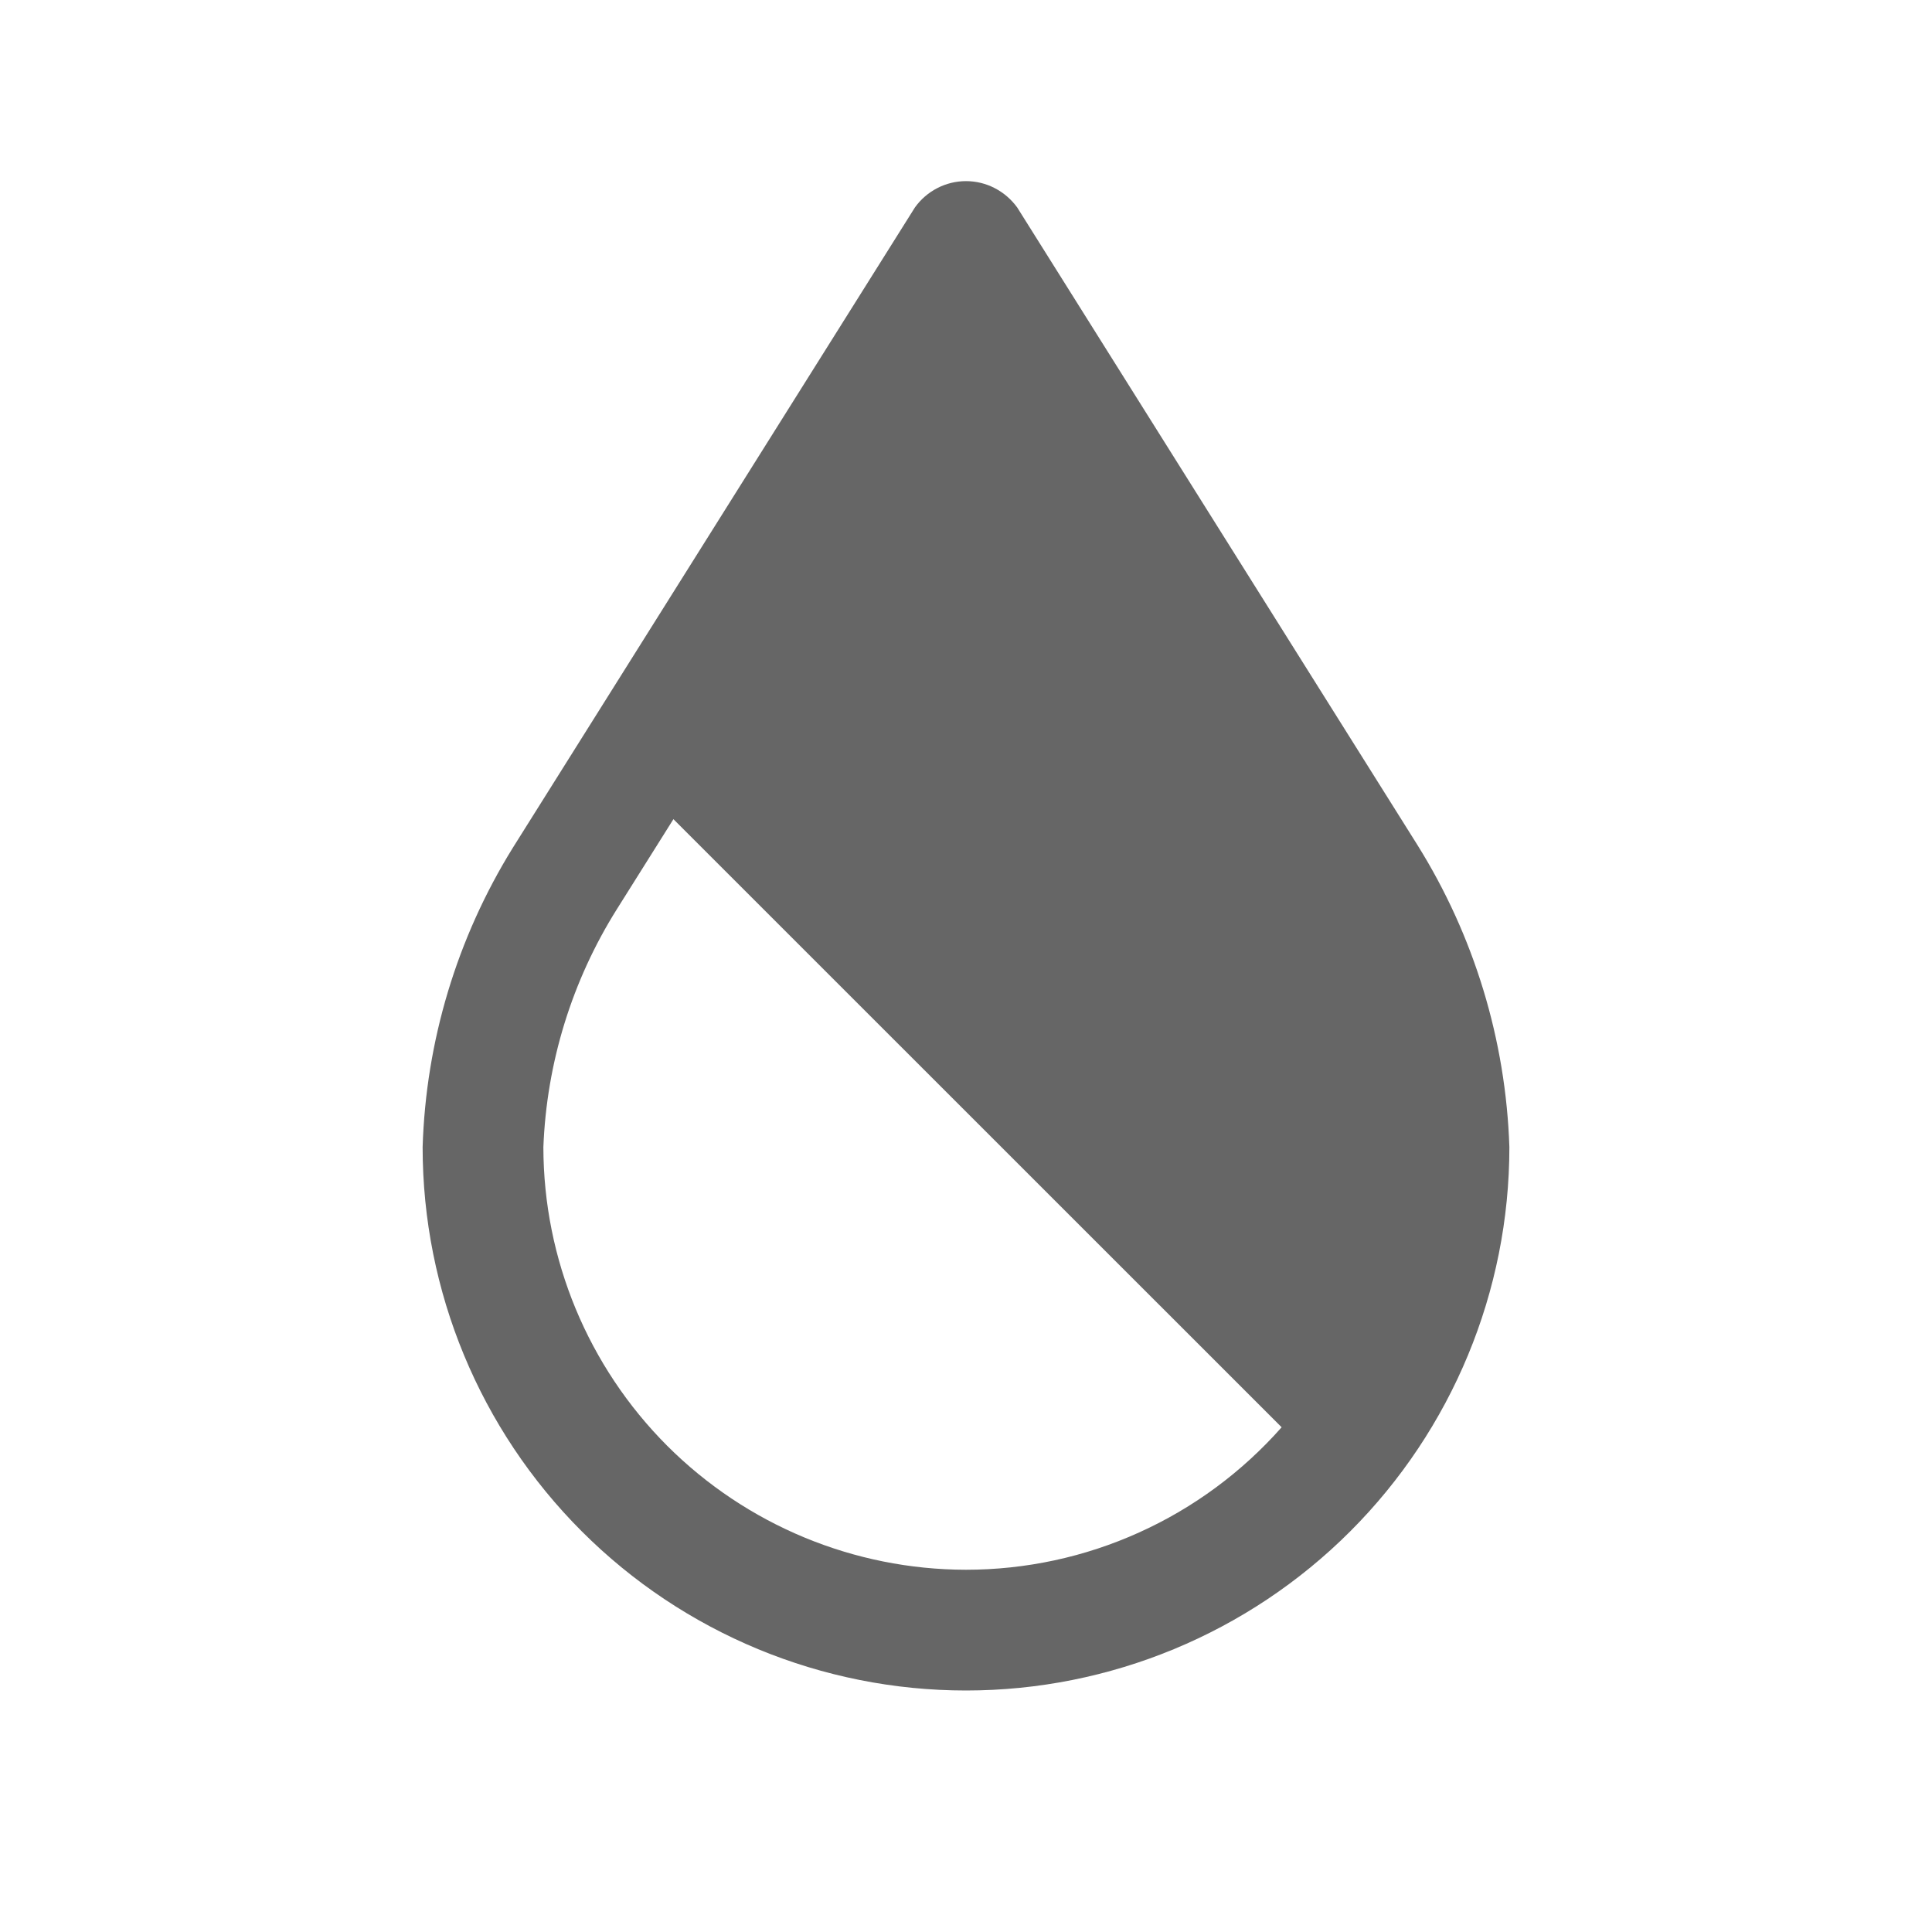
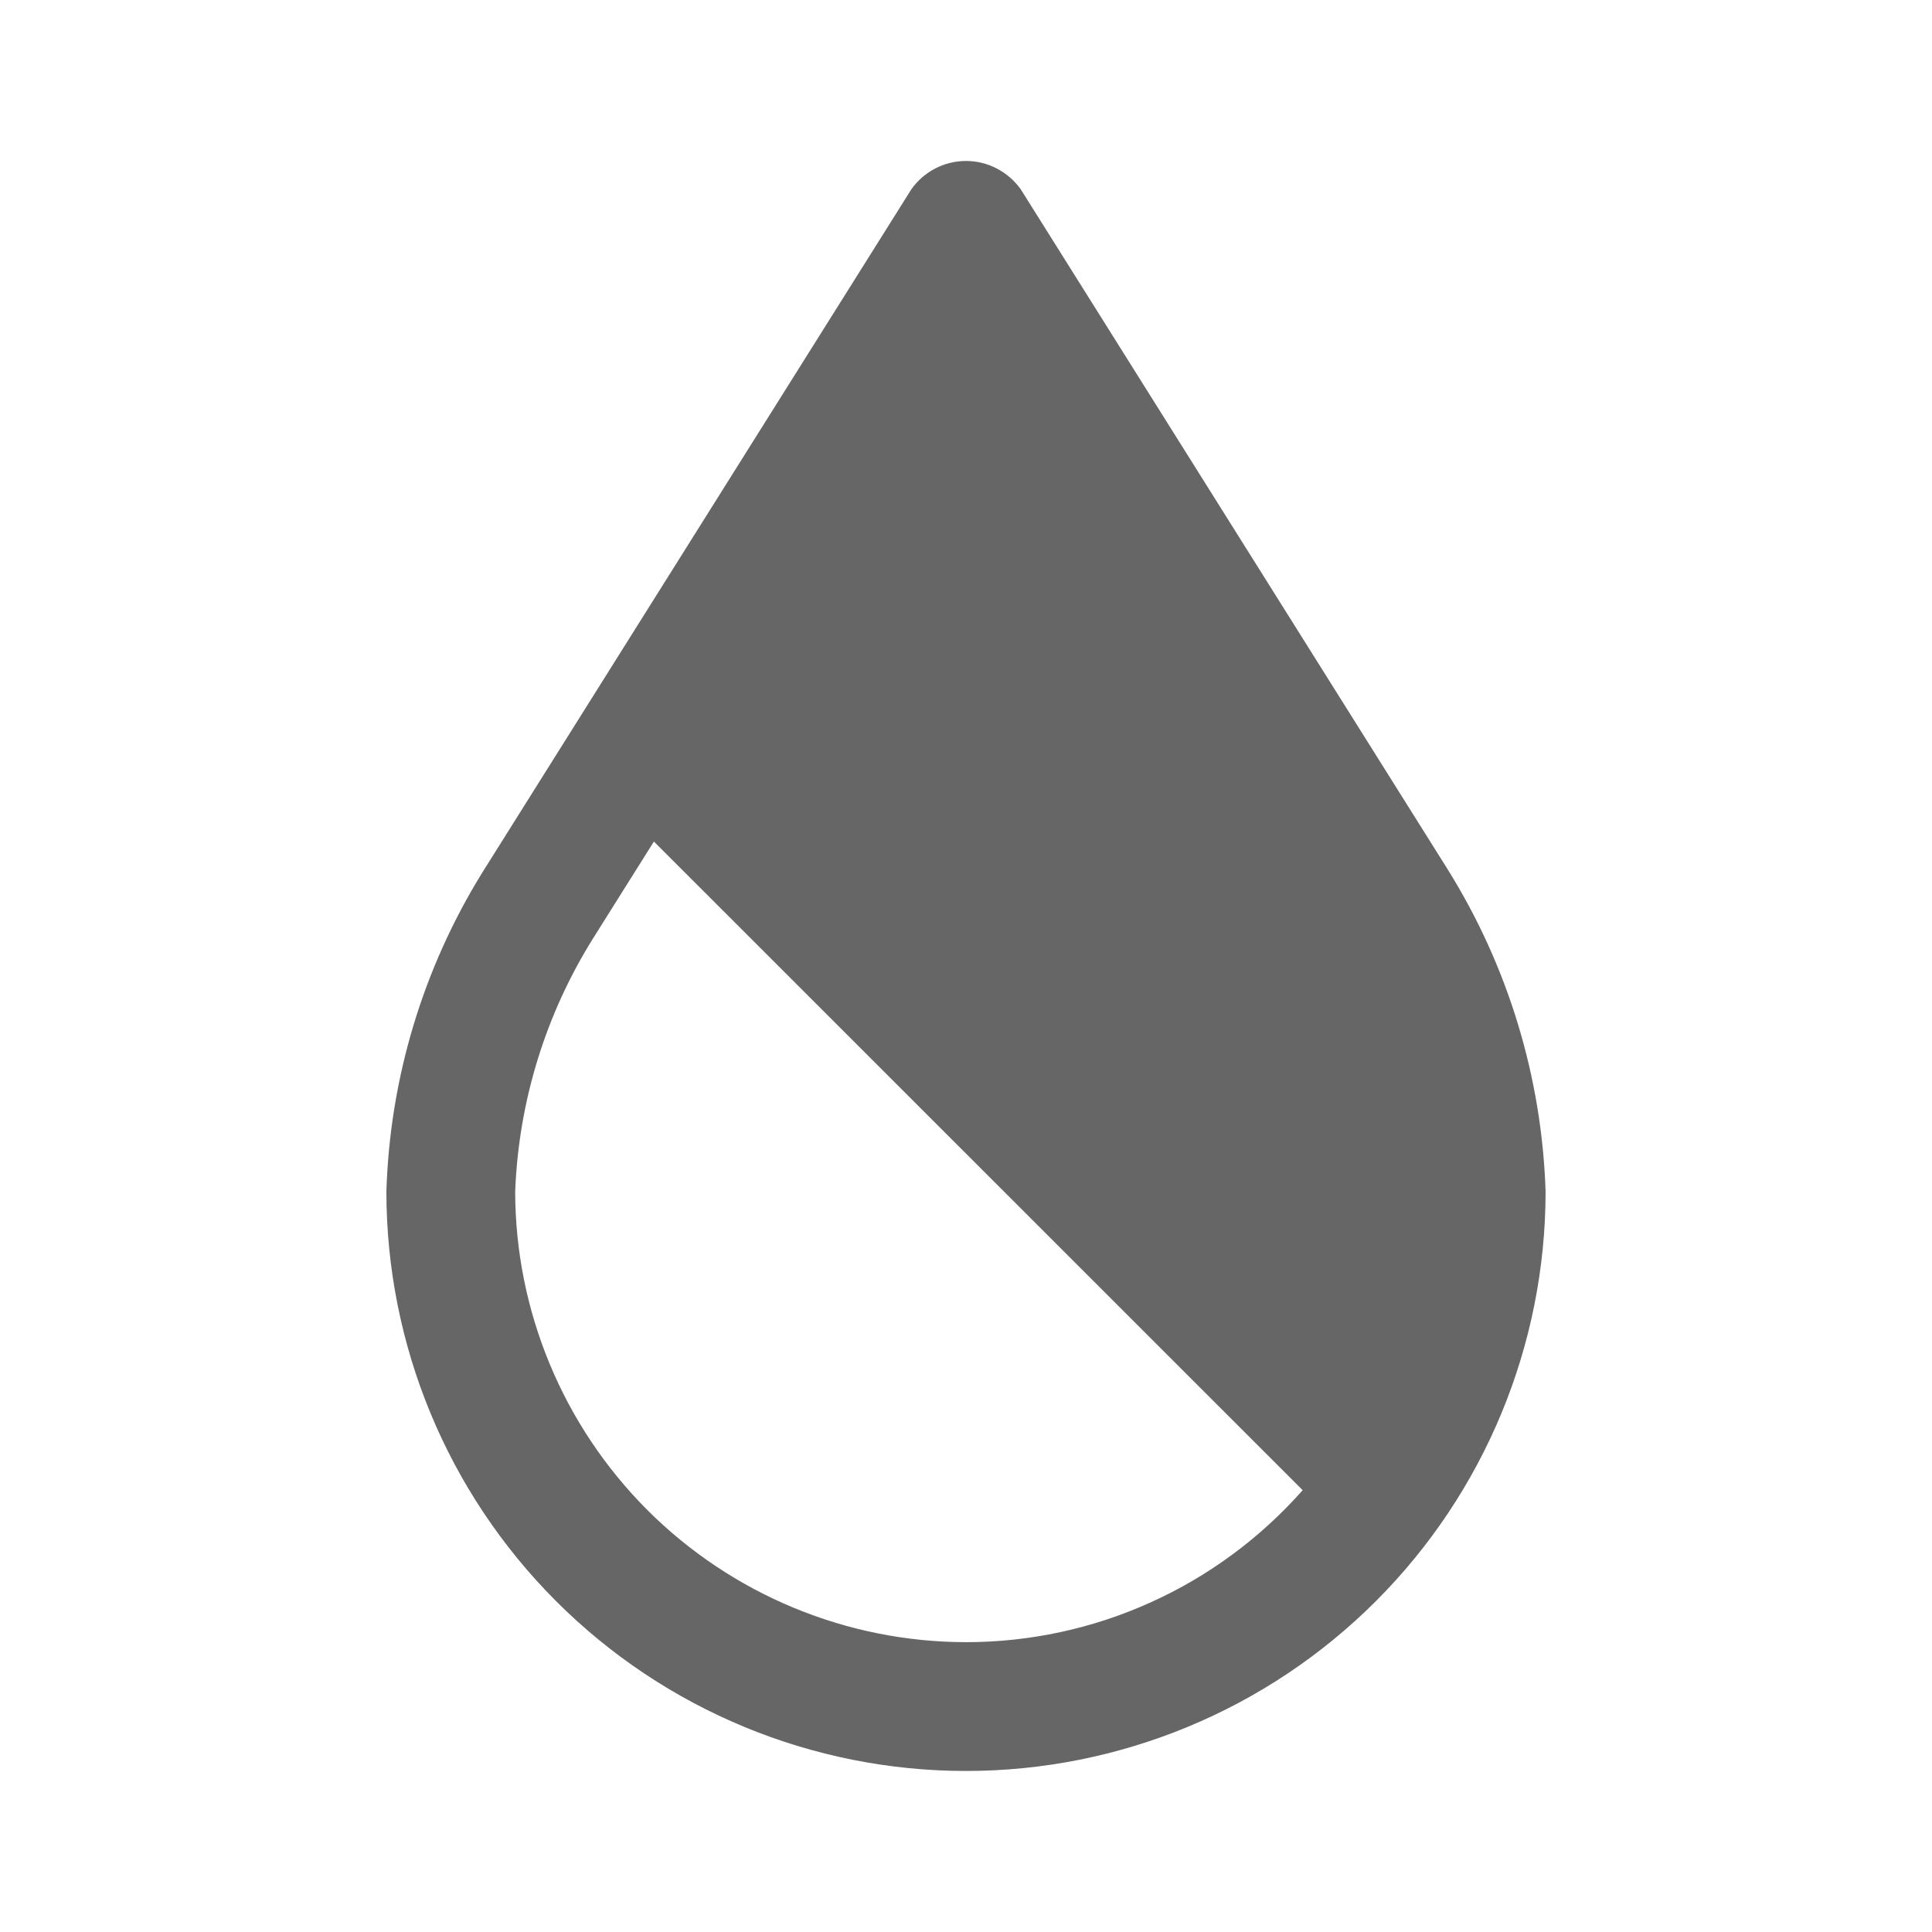
- <svg xmlns="http://www.w3.org/2000/svg" width="16" height="16" viewBox="0 0 16 16" fill="none">
-   <g id="carbon:humidity">
-     <path id="Vector" d="M11.738 6.997L8.424 1.718C8.375 1.651 8.312 1.596 8.238 1.558C8.165 1.52 8.083 1.5 8 1.5C7.917 1.5 7.835 1.52 7.762 1.558C7.688 1.596 7.625 1.651 7.577 1.718L4.247 7.021C3.784 7.768 3.527 8.623 3.5 9.5C3.5 10.694 3.974 11.838 4.818 12.682C5.662 13.526 6.807 14 8 14C9.193 14 10.338 13.526 11.182 12.682C12.026 11.838 12.5 10.694 12.5 9.5C12.471 8.613 12.208 7.749 11.738 6.997ZM8 13C7.072 12.999 6.183 12.63 5.526 11.974C4.87 11.317 4.501 10.428 4.5 9.5C4.527 8.801 4.737 8.121 5.109 7.529L5.577 6.784L10.614 11.82C10.286 12.191 9.884 12.488 9.434 12.691C8.983 12.895 8.494 13 8 13Z" fill="#666666" />
+ <svg xmlns="http://www.w3.org/2000/svg" width="24" height="24" viewBox="0 0 24 24" fill="none">
+   <g transform="translate(-0.8002 -0.4004) scale(1.6)">
+     <g id="carbon:humidity">
+       <path id="Vector" d="M11.738 6.997L8.424 1.718C8.375 1.651 8.312 1.596 8.238 1.558C8.165 1.52 8.083 1.5 8 1.5C7.917 1.5 7.835 1.52 7.762 1.558C7.688 1.596 7.625 1.651 7.577 1.718L4.247 7.021C3.784 7.768 3.527 8.623 3.5 9.5C3.5 10.694 3.974 11.838 4.818 12.682C5.662 13.526 6.807 14 8 14C9.193 14 10.338 13.526 11.182 12.682C12.026 11.838 12.5 10.694 12.5 9.5C12.471 8.613 12.208 7.749 11.738 6.997ZM8 13C7.072 12.999 6.183 12.63 5.526 11.974C4.87 11.317 4.501 10.428 4.5 9.5C4.527 8.801 4.737 8.121 5.109 7.529L5.577 6.784L10.614 11.82C10.286 12.191 9.884 12.488 9.434 12.691C8.983 12.895 8.494 13 8 13Z" fill="#666666" />
+     </g>
  </g>
</svg>
